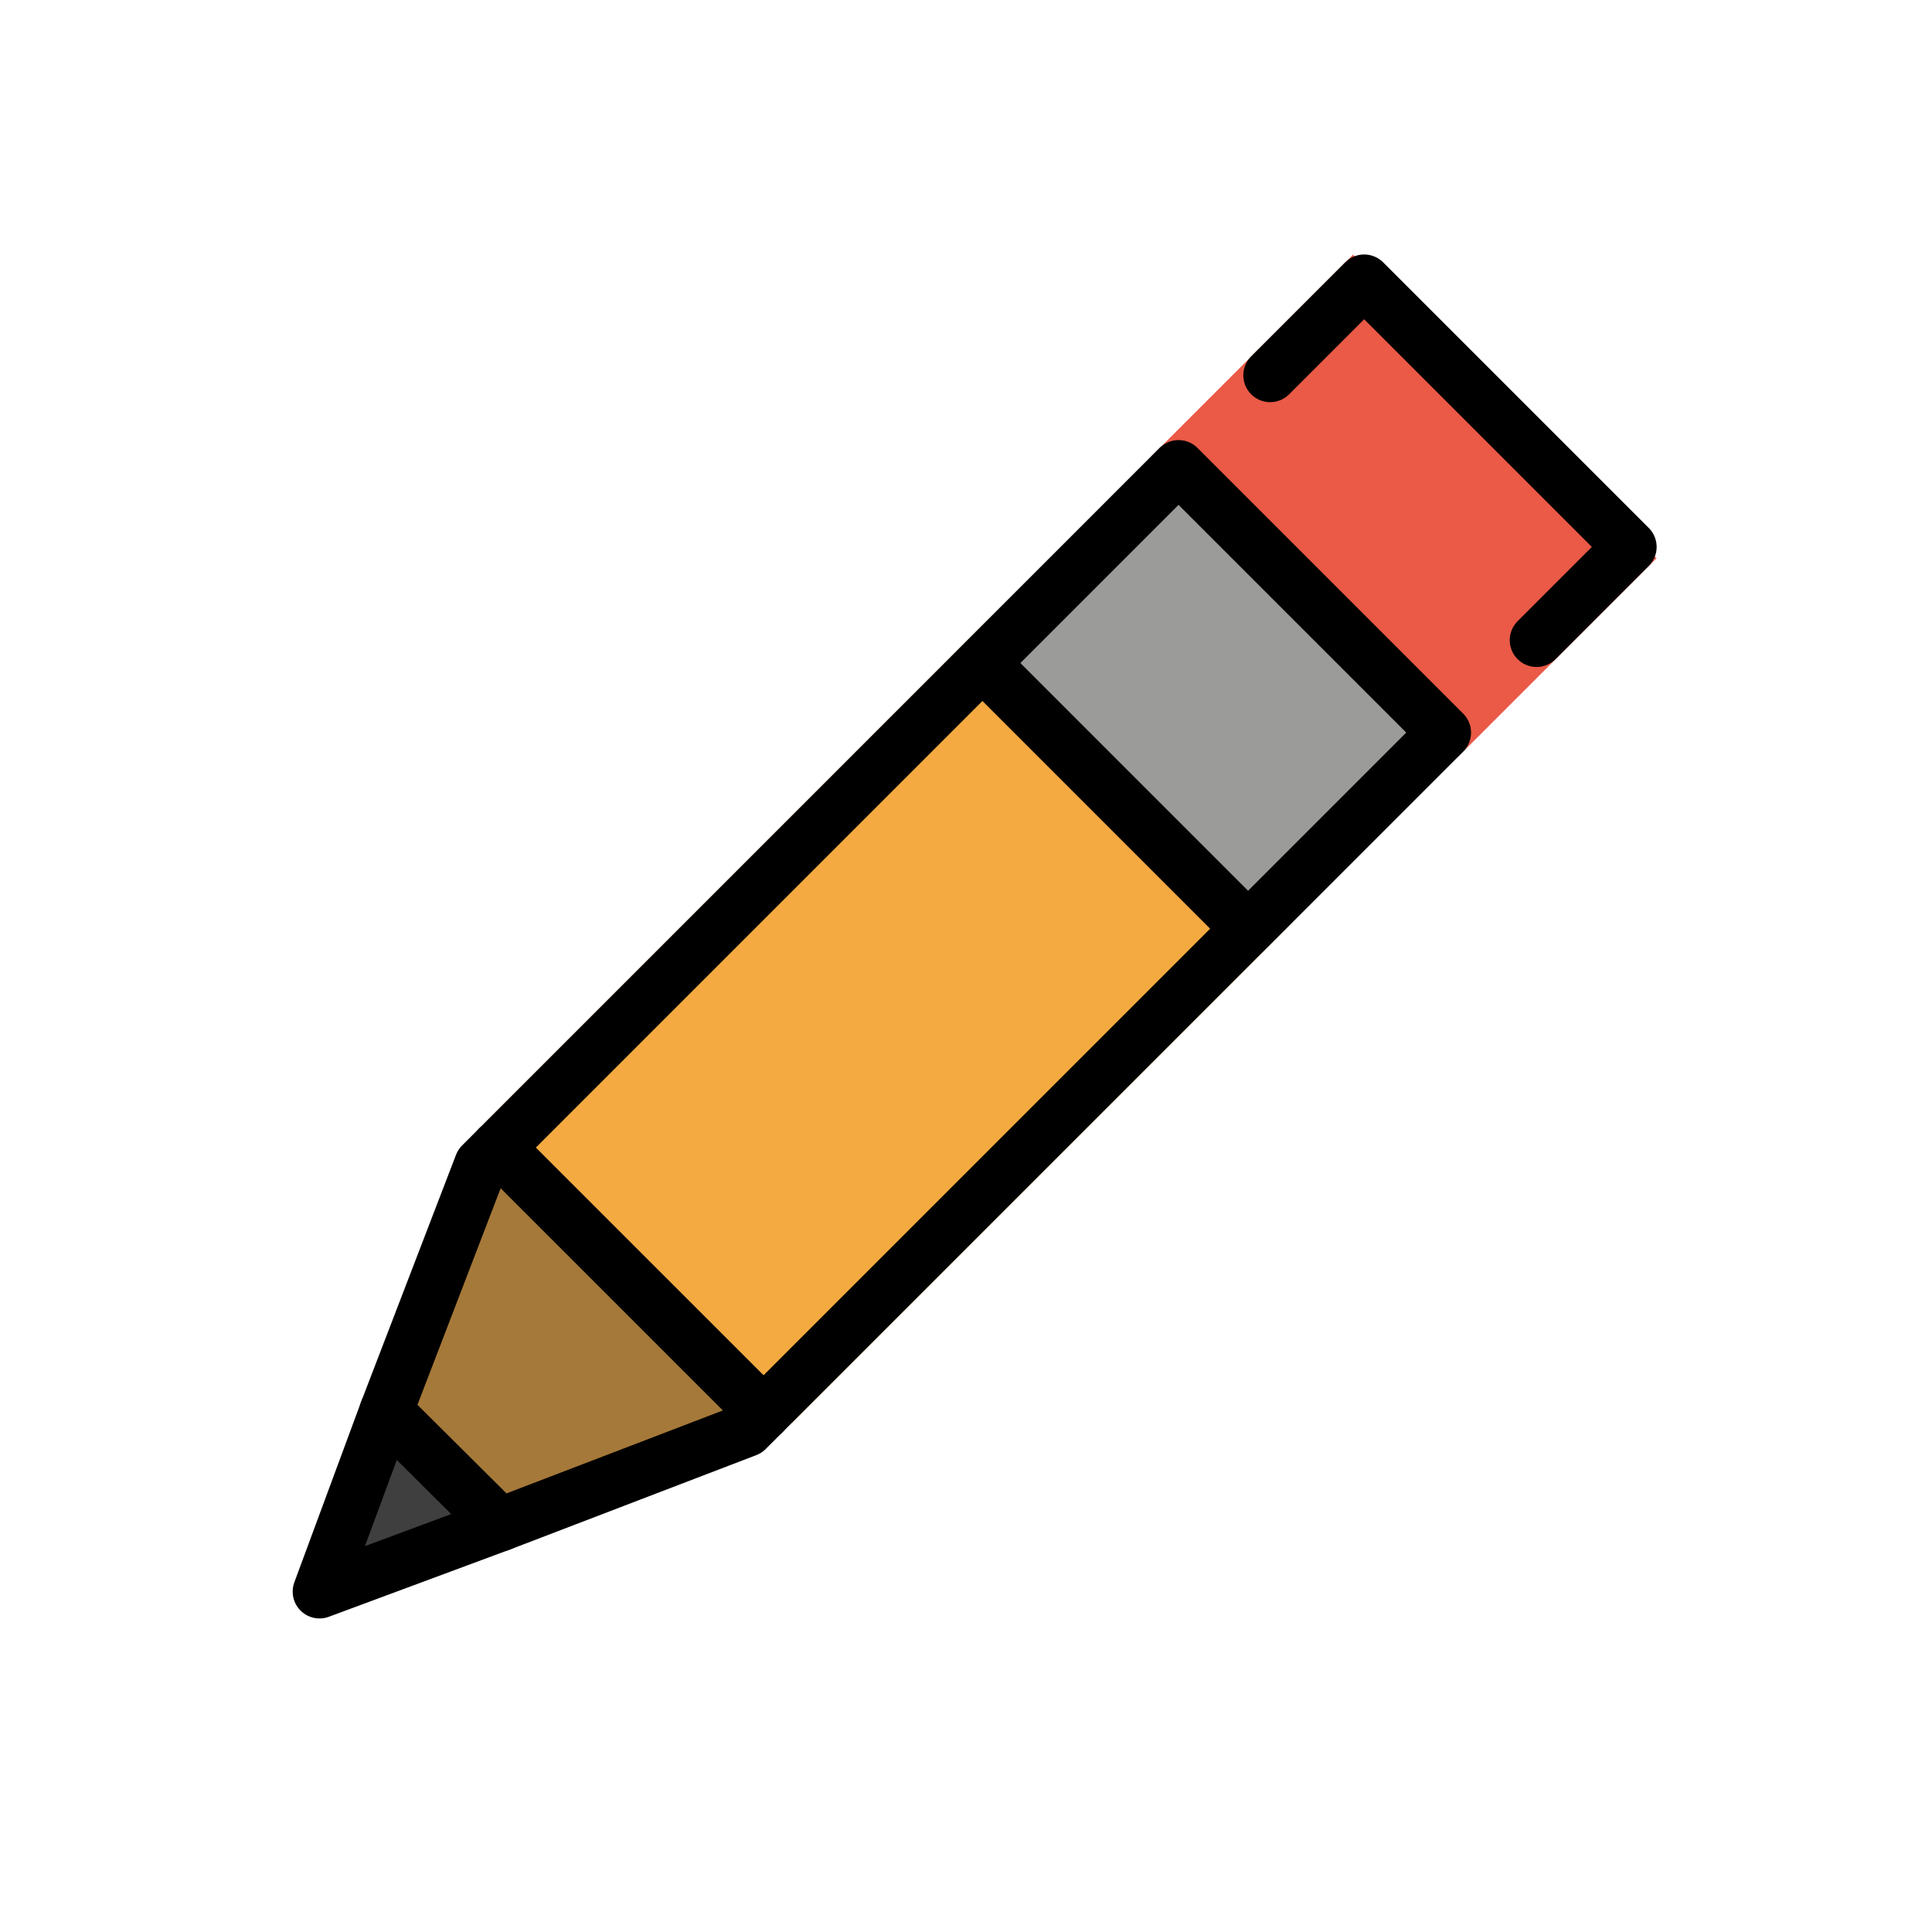
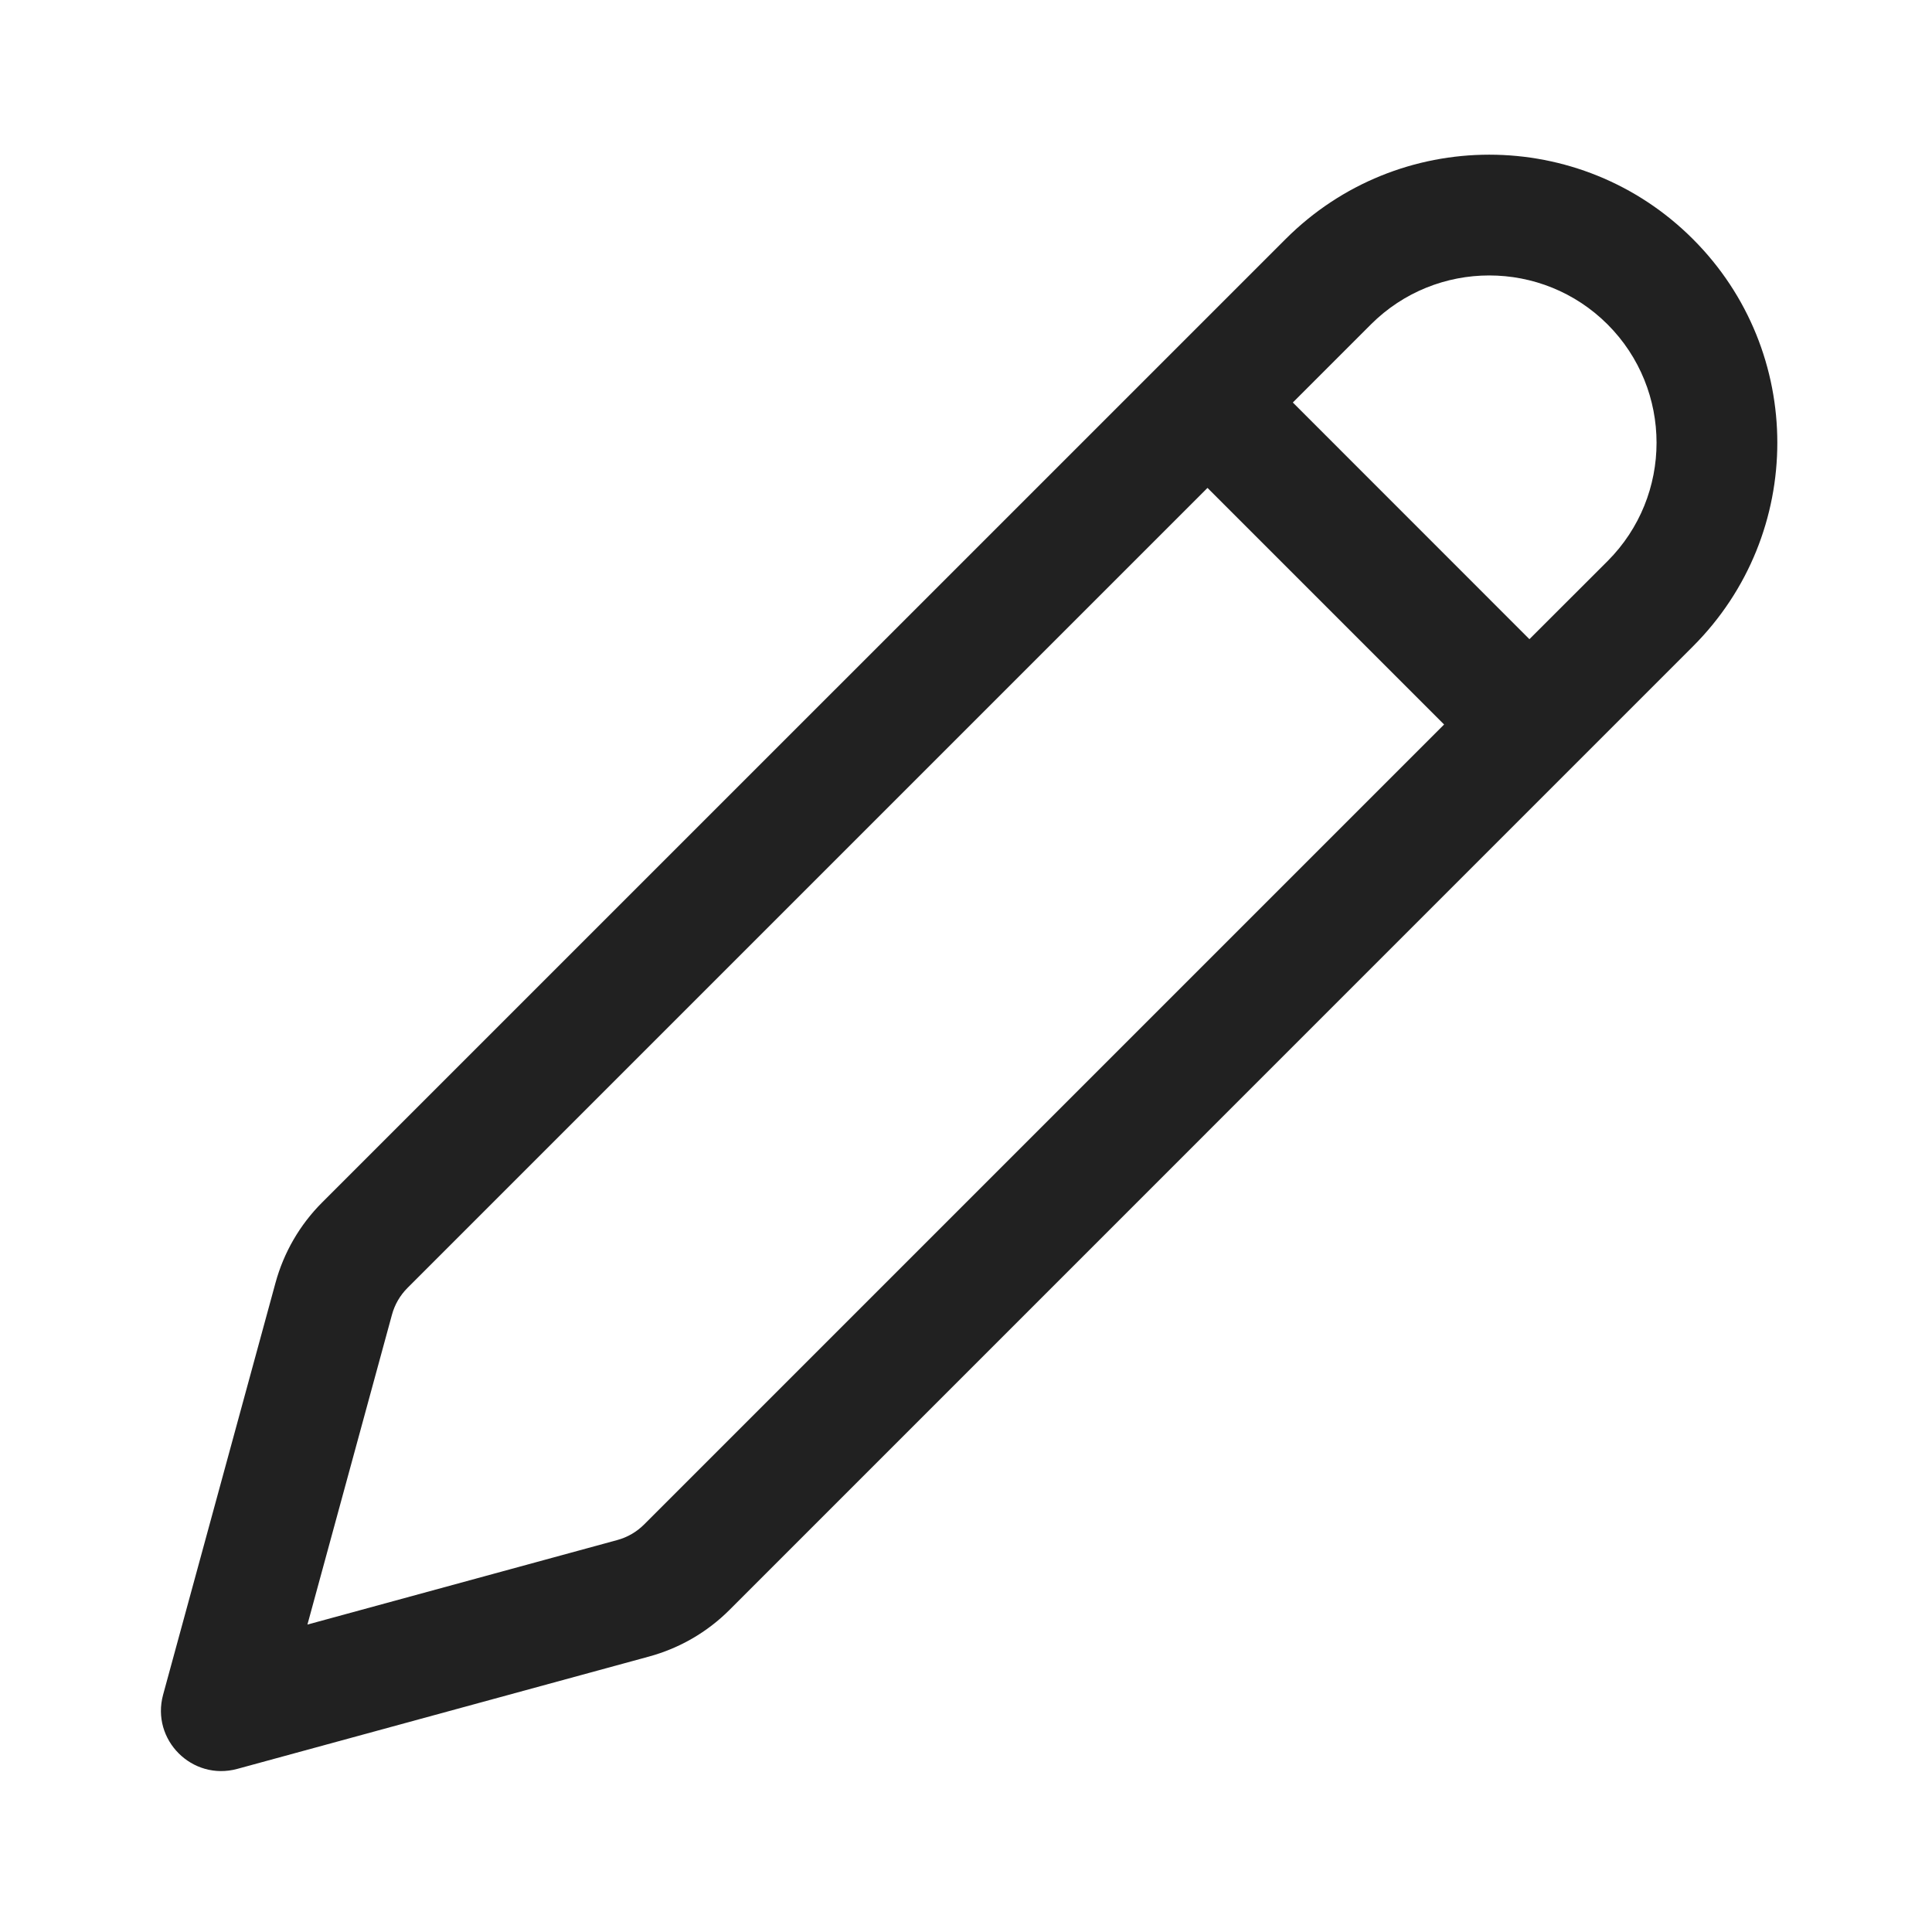
- <svg xmlns="http://www.w3.org/2000/svg" id="emoji" viewBox="0 0 72 72">
-   <g id="color">
-     <polygon fill="#3F3F3F" stroke="none" points="14.594,53.154 18.254,56.814 12.624,59.093" />
-     <polyline fill="#f4aa41" stroke="none" points="18.038,41.876 36.868,23.046 48.181,34.359 29.511,53.029" />
-     <polyline fill="#a57939" stroke="none" points="14.413,52.566 17.928,43.395 27.828,53.294 18.656,56.809" />
-     <polyline fill="#EA5A47" stroke="none" points="42.921,16.993 50.423,9.491 61.736,20.804 54.297,28.242" />
-     <polyline fill="#9b9b9a" stroke="none" points="35.65,24.264 43.332,16.582 54.645,27.895 47.028,35.512" />
-   </g>
-   <g id="hair" />
-   <g id="skin" />
-   <g id="skin-shadow" />
-   <g id="line">
-     <polygon fill="none" stroke="#000000" stroke-linecap="round" stroke-linejoin="round" stroke-miterlimit="10" stroke-width="2" points="18.63,56.82 27.828,53.294 53.821,27.301 43.921,17.401 17.928,43.395 14.39,52.603" />
-     <polyline fill="none" stroke="#000000" stroke-linecap="round" stroke-linejoin="round" stroke-miterlimit="10" stroke-width="2" points="47.335,13.987 50.839,10.484 60.738,20.383 57.264,23.857" />
-     <line x1="18.556" x2="28.456" y1="42.767" y2="52.666" fill="none" stroke="#000000" stroke-linecap="round" stroke-linejoin="round" stroke-miterlimit="10" stroke-width="2" />
-     <polyline fill="none" stroke="#000000" stroke-linecap="round" stroke-linejoin="round" stroke-miterlimit="10" stroke-width="2" points="14.398,52.582 11.907,59.315 18.656,56.809" />
-     <line x1="36.91" x2="46.422" y1="25.007" y2="34.52" fill="none" stroke="#000000" stroke-linecap="round" stroke-linejoin="round" stroke-miterlimit="10" stroke-width="2" />
+ <svg xmlns="http://www.w3.org/2000/svg" width="28px" height="28px" viewBox="0 0 24 24" version="1.1" fill="#000000">
+   <g id="SVGRepo_bgCarrier" stroke-width="0" />
+   <g id="SVGRepo_tracerCarrier" stroke-linecap="round" stroke-linejoin="round" />
+   <g id="SVGRepo_iconCarrier">
+     <g id="🔍-Product-Icons" stroke="none" stroke-width="1" fill="none" fill-rule="evenodd">
+       <g id="ic_fluent_edit_24_regular" fill="#212121" fill-rule="nonzero">
+         <path d="M21.03,2.97 C22.428,4.367 22.428,6.633 21.03,8.03 L9.062,19.999 C8.785,20.276 8.441,20.475 8.063,20.578 L2.947,21.974 C2.387,22.126 1.874,21.613 2.026,21.053 L3.422,15.937 C3.525,15.559 3.724,15.215 4.001,14.938 L15.97,2.97 C17.367,1.572 19.633,1.572 21.03,2.97 Z M15,6.061 L5.062,15.999 C4.97,16.091 4.903,16.206 4.869,16.332 L3.819,20.181 L7.668,19.131 C7.794,19.097 7.909,19.03 8.001,18.938 L17.939,9 L15,6.061 Z M17.03,4.03 L16.06,5 L18.999,7.94 L19.97,6.97 C20.781,6.158 20.781,4.842 19.97,4.03 C19.158,3.219 17.842,3.219 17.03,4.03 Z" id="🎨-Color"> </path>
+       </g>
+     </g>
  </g>
</svg>
